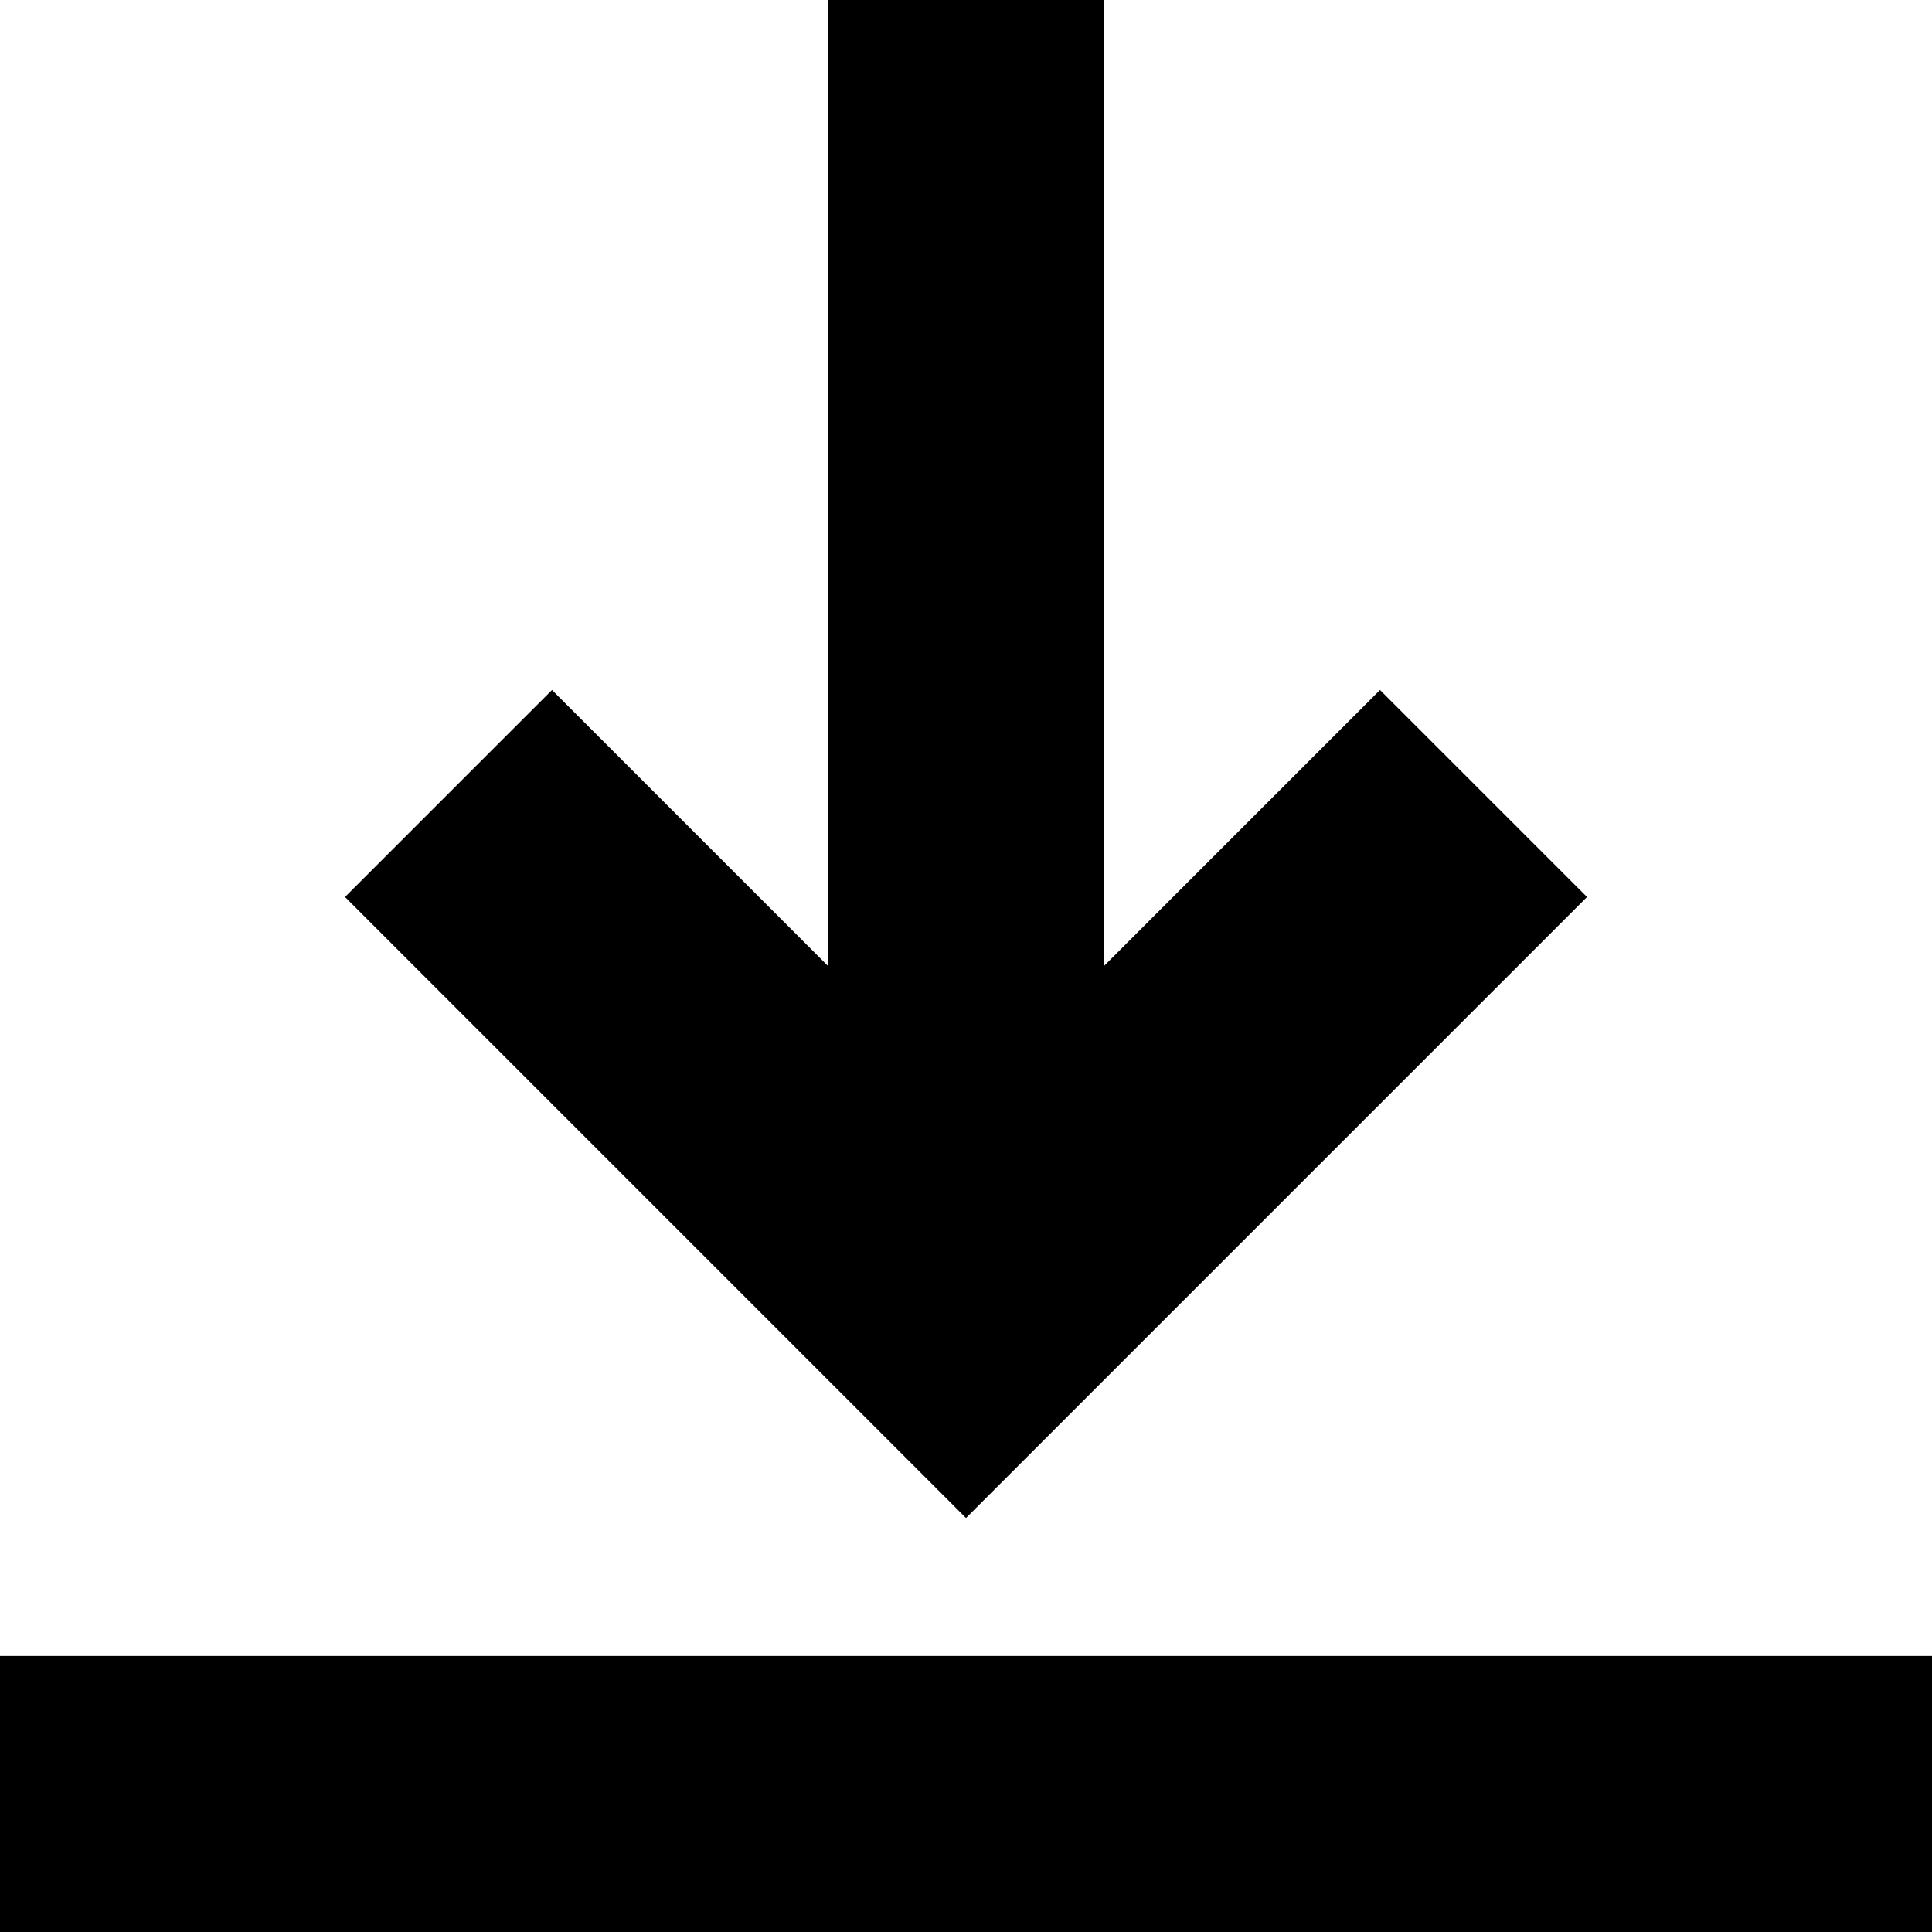
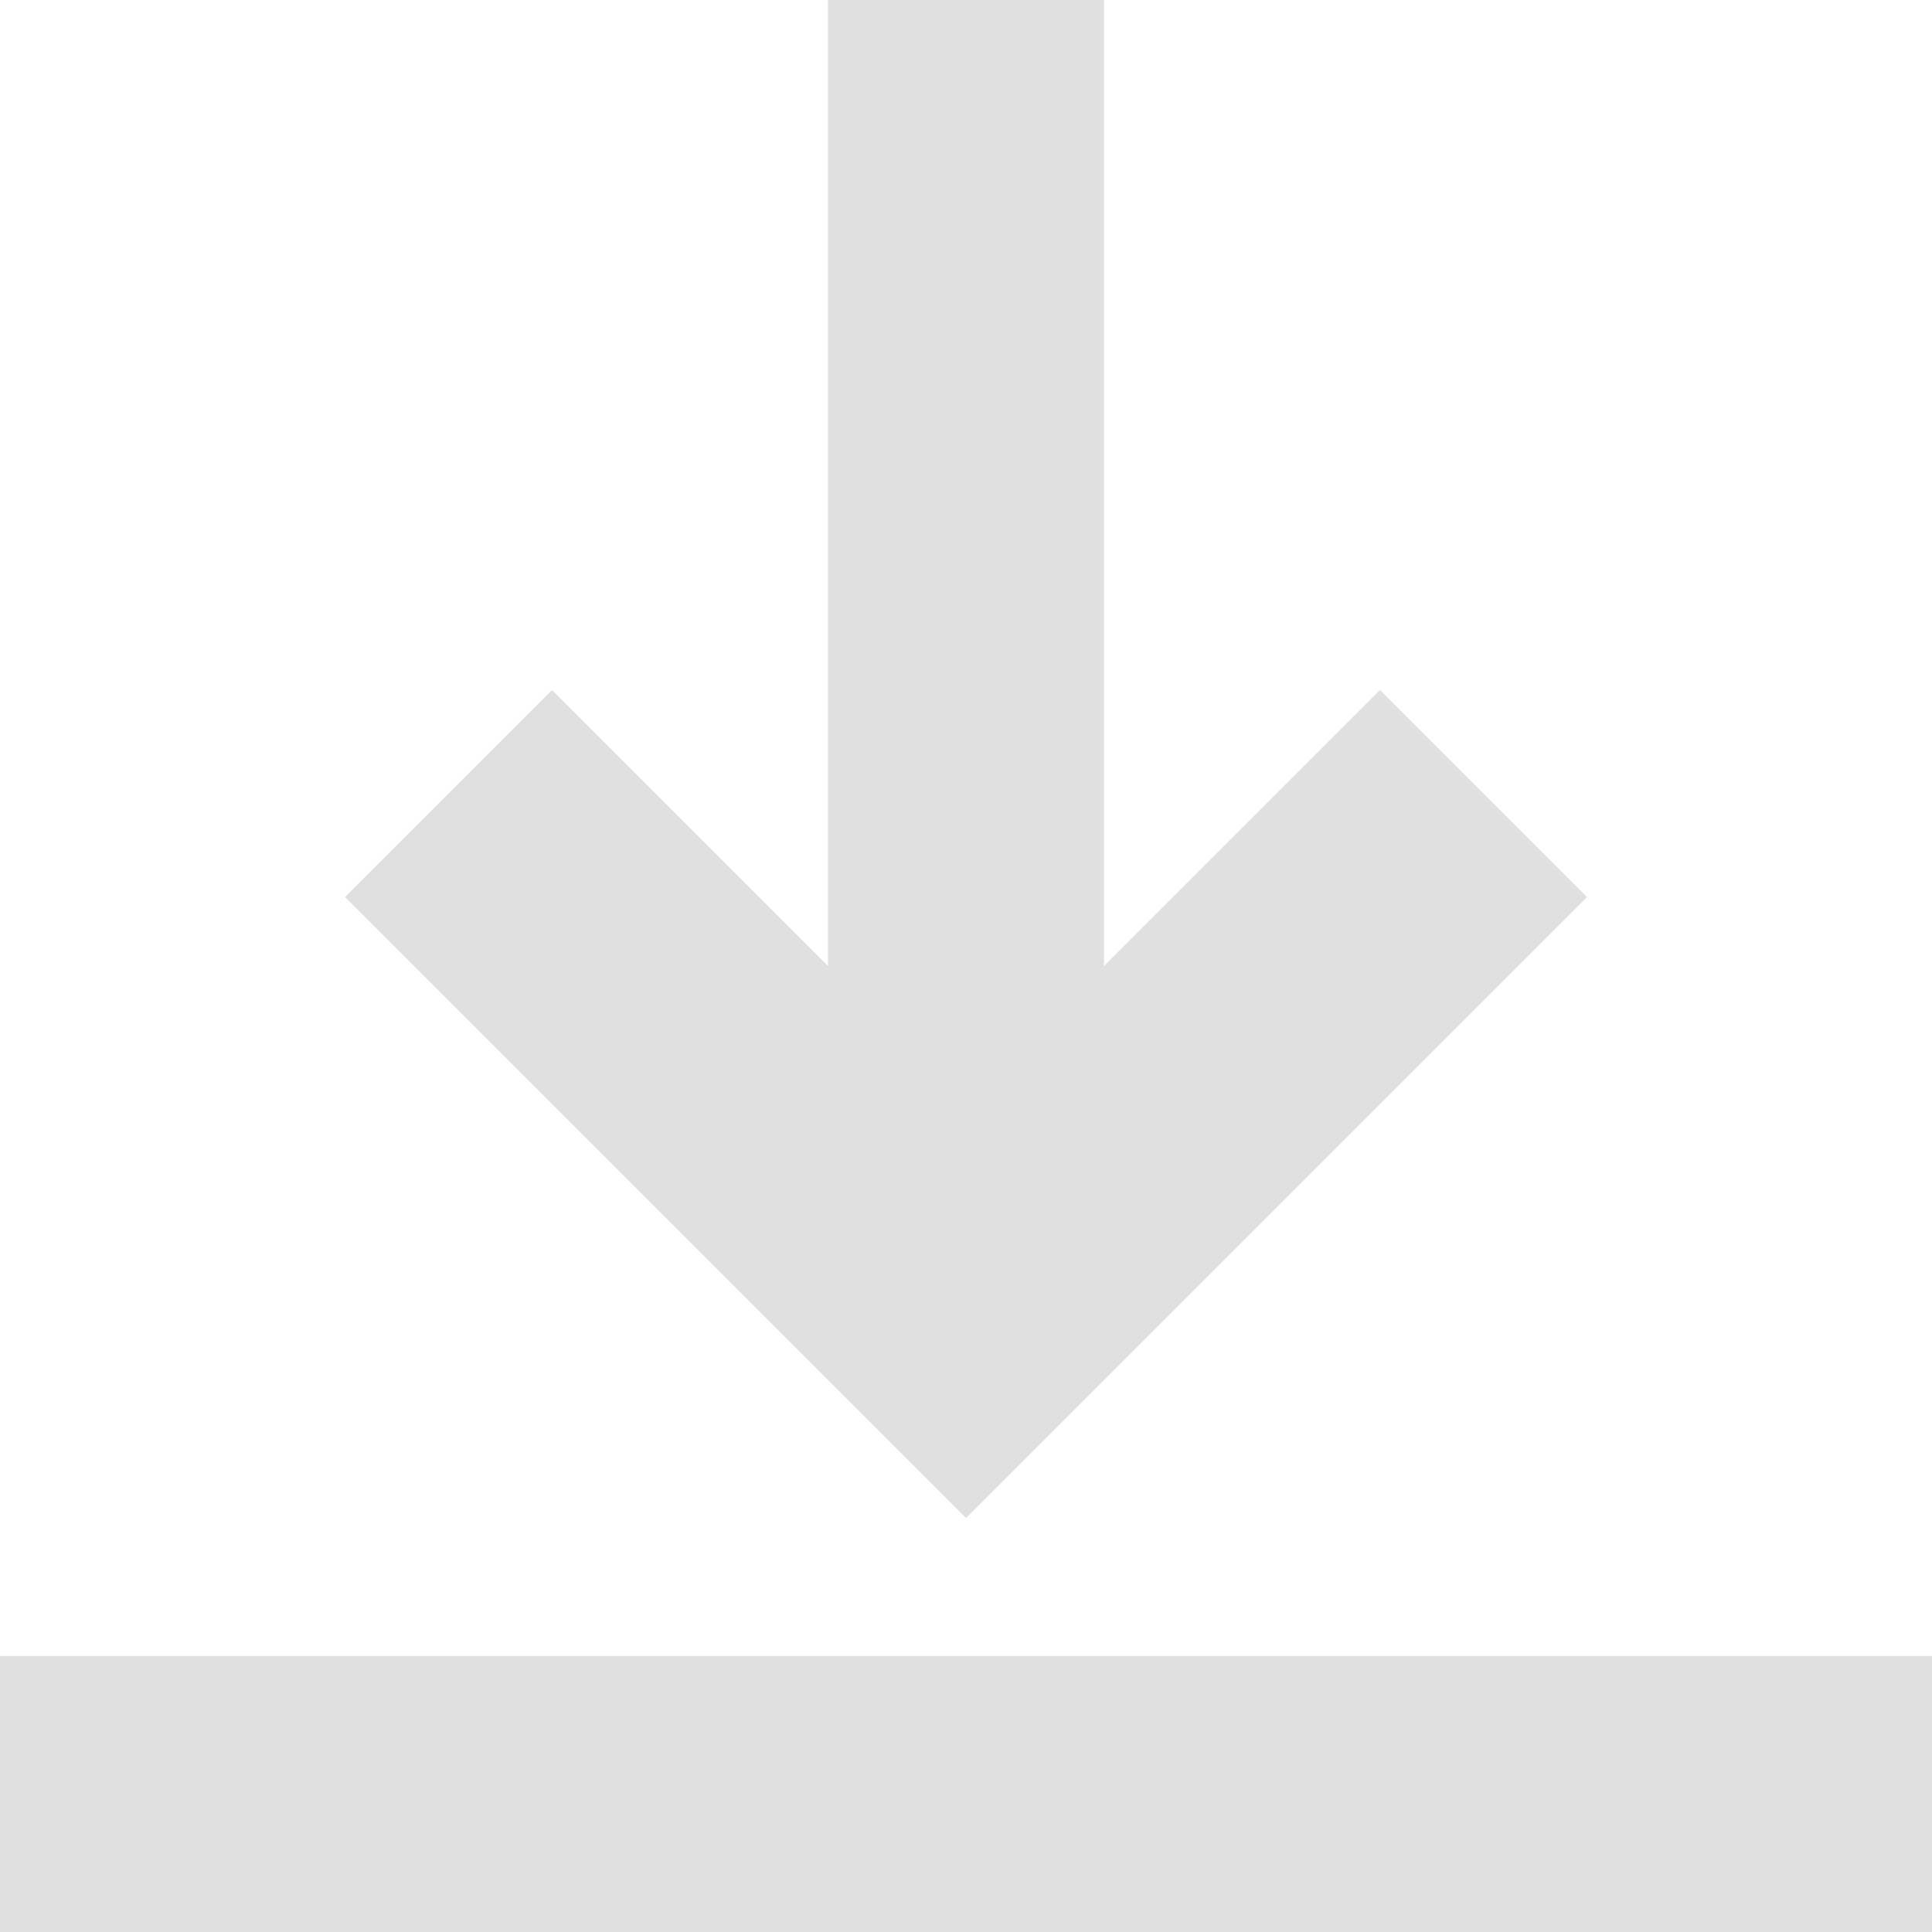
- <svg xmlns="http://www.w3.org/2000/svg" id="Capa_1" enable-background="new 0 0 451.111 451.111" height="24" viewBox="0 0 451.111 451.111" width="24">
+ <svg xmlns="http://www.w3.org/2000/svg" id="Capa_1" fill="#E0E0E0" enable-background="new 0 0 451.111 451.111" height="24" viewBox="0 0 451.111 451.111" width="24">
  <path d="m225.556 354.445 145-145-48.333-48.333-64.444 64.444v-225.556h-64.444v225.556l-64.444-64.444-48.333 48.333z" />
  <path d="m0 386.667h451.111v64.444h-451.111z" />
</svg>
